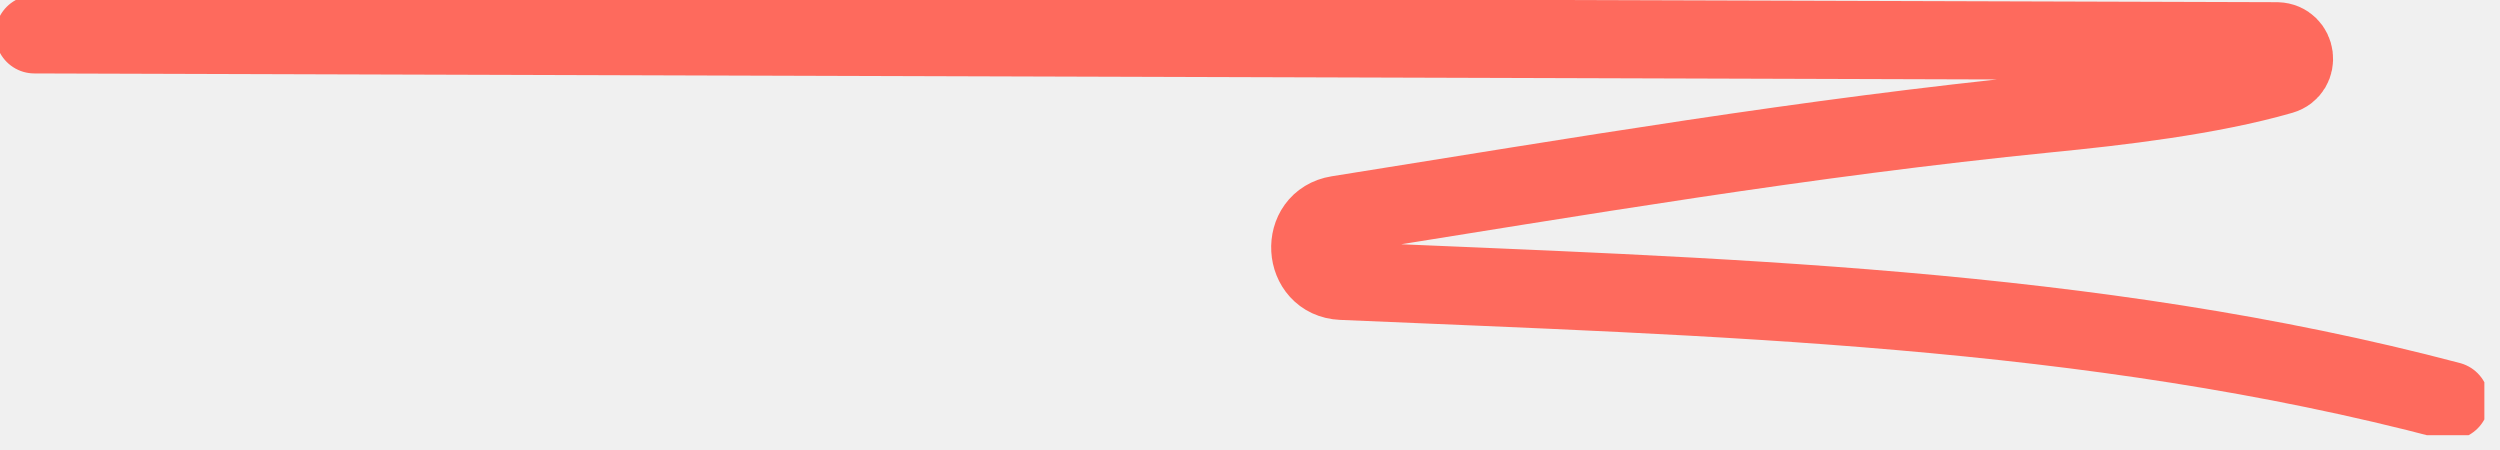
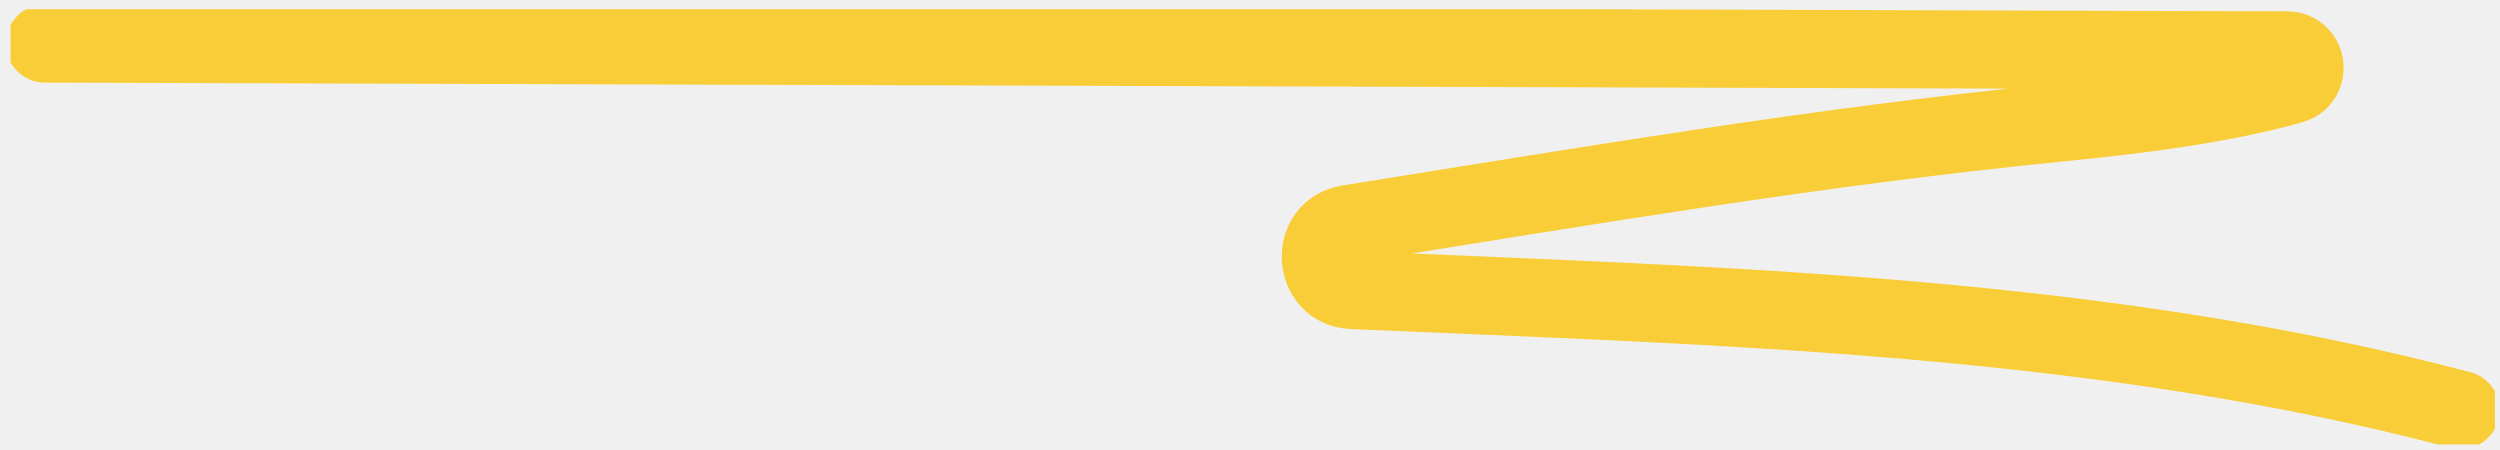
<svg xmlns="http://www.w3.org/2000/svg" width="128" height="23" viewBox="0 0 128 23" fill="none">
-   <g clip-path="url(#clip0_239_481)">
-     <path d="M1.76 1.76L116.587 2.112C117.607 2.147 117.783 3.573 116.815 3.854C113.154 4.911 108.437 5.456 104.847 5.808C92.368 7.058 80.875 9.029 68.502 11C66.495 11.317 66.671 14.292 68.695 14.38C87.757 15.207 106.994 15.647 125.44 20.522" stroke="#FE6A5D" stroke-width="4" stroke-miterlimit="10" stroke-linecap="round" />
+   <g clip-path="url(#clip0_1127_4646)">
+     <path d="M2.301 2.23L117.127 2.582C118.148 2.618 118.324 4.043 117.356 4.325C113.695 5.381 108.978 5.927 105.388 6.279C92.909 7.528 81.416 9.5 69.043 11.471C67.036 11.788 67.212 14.762 69.236 14.85C88.298 15.677 107.535 16.117 125.981 20.993" stroke="#F9CD37" stroke-width="4" stroke-miterlimit="10" stroke-linecap="round" />
  </g>
  <defs>
-     <clipPath id="clip0_239_481">
-       <rect width="127.2" height="22.282" fill="white" />
+     <clipPath id="clip0_1127_4646">
+       <rect width="127.2" height="22.282" fill="white" transform="translate(0.541016 0.470459)" />
    </clipPath>
  </defs>
</svg>
